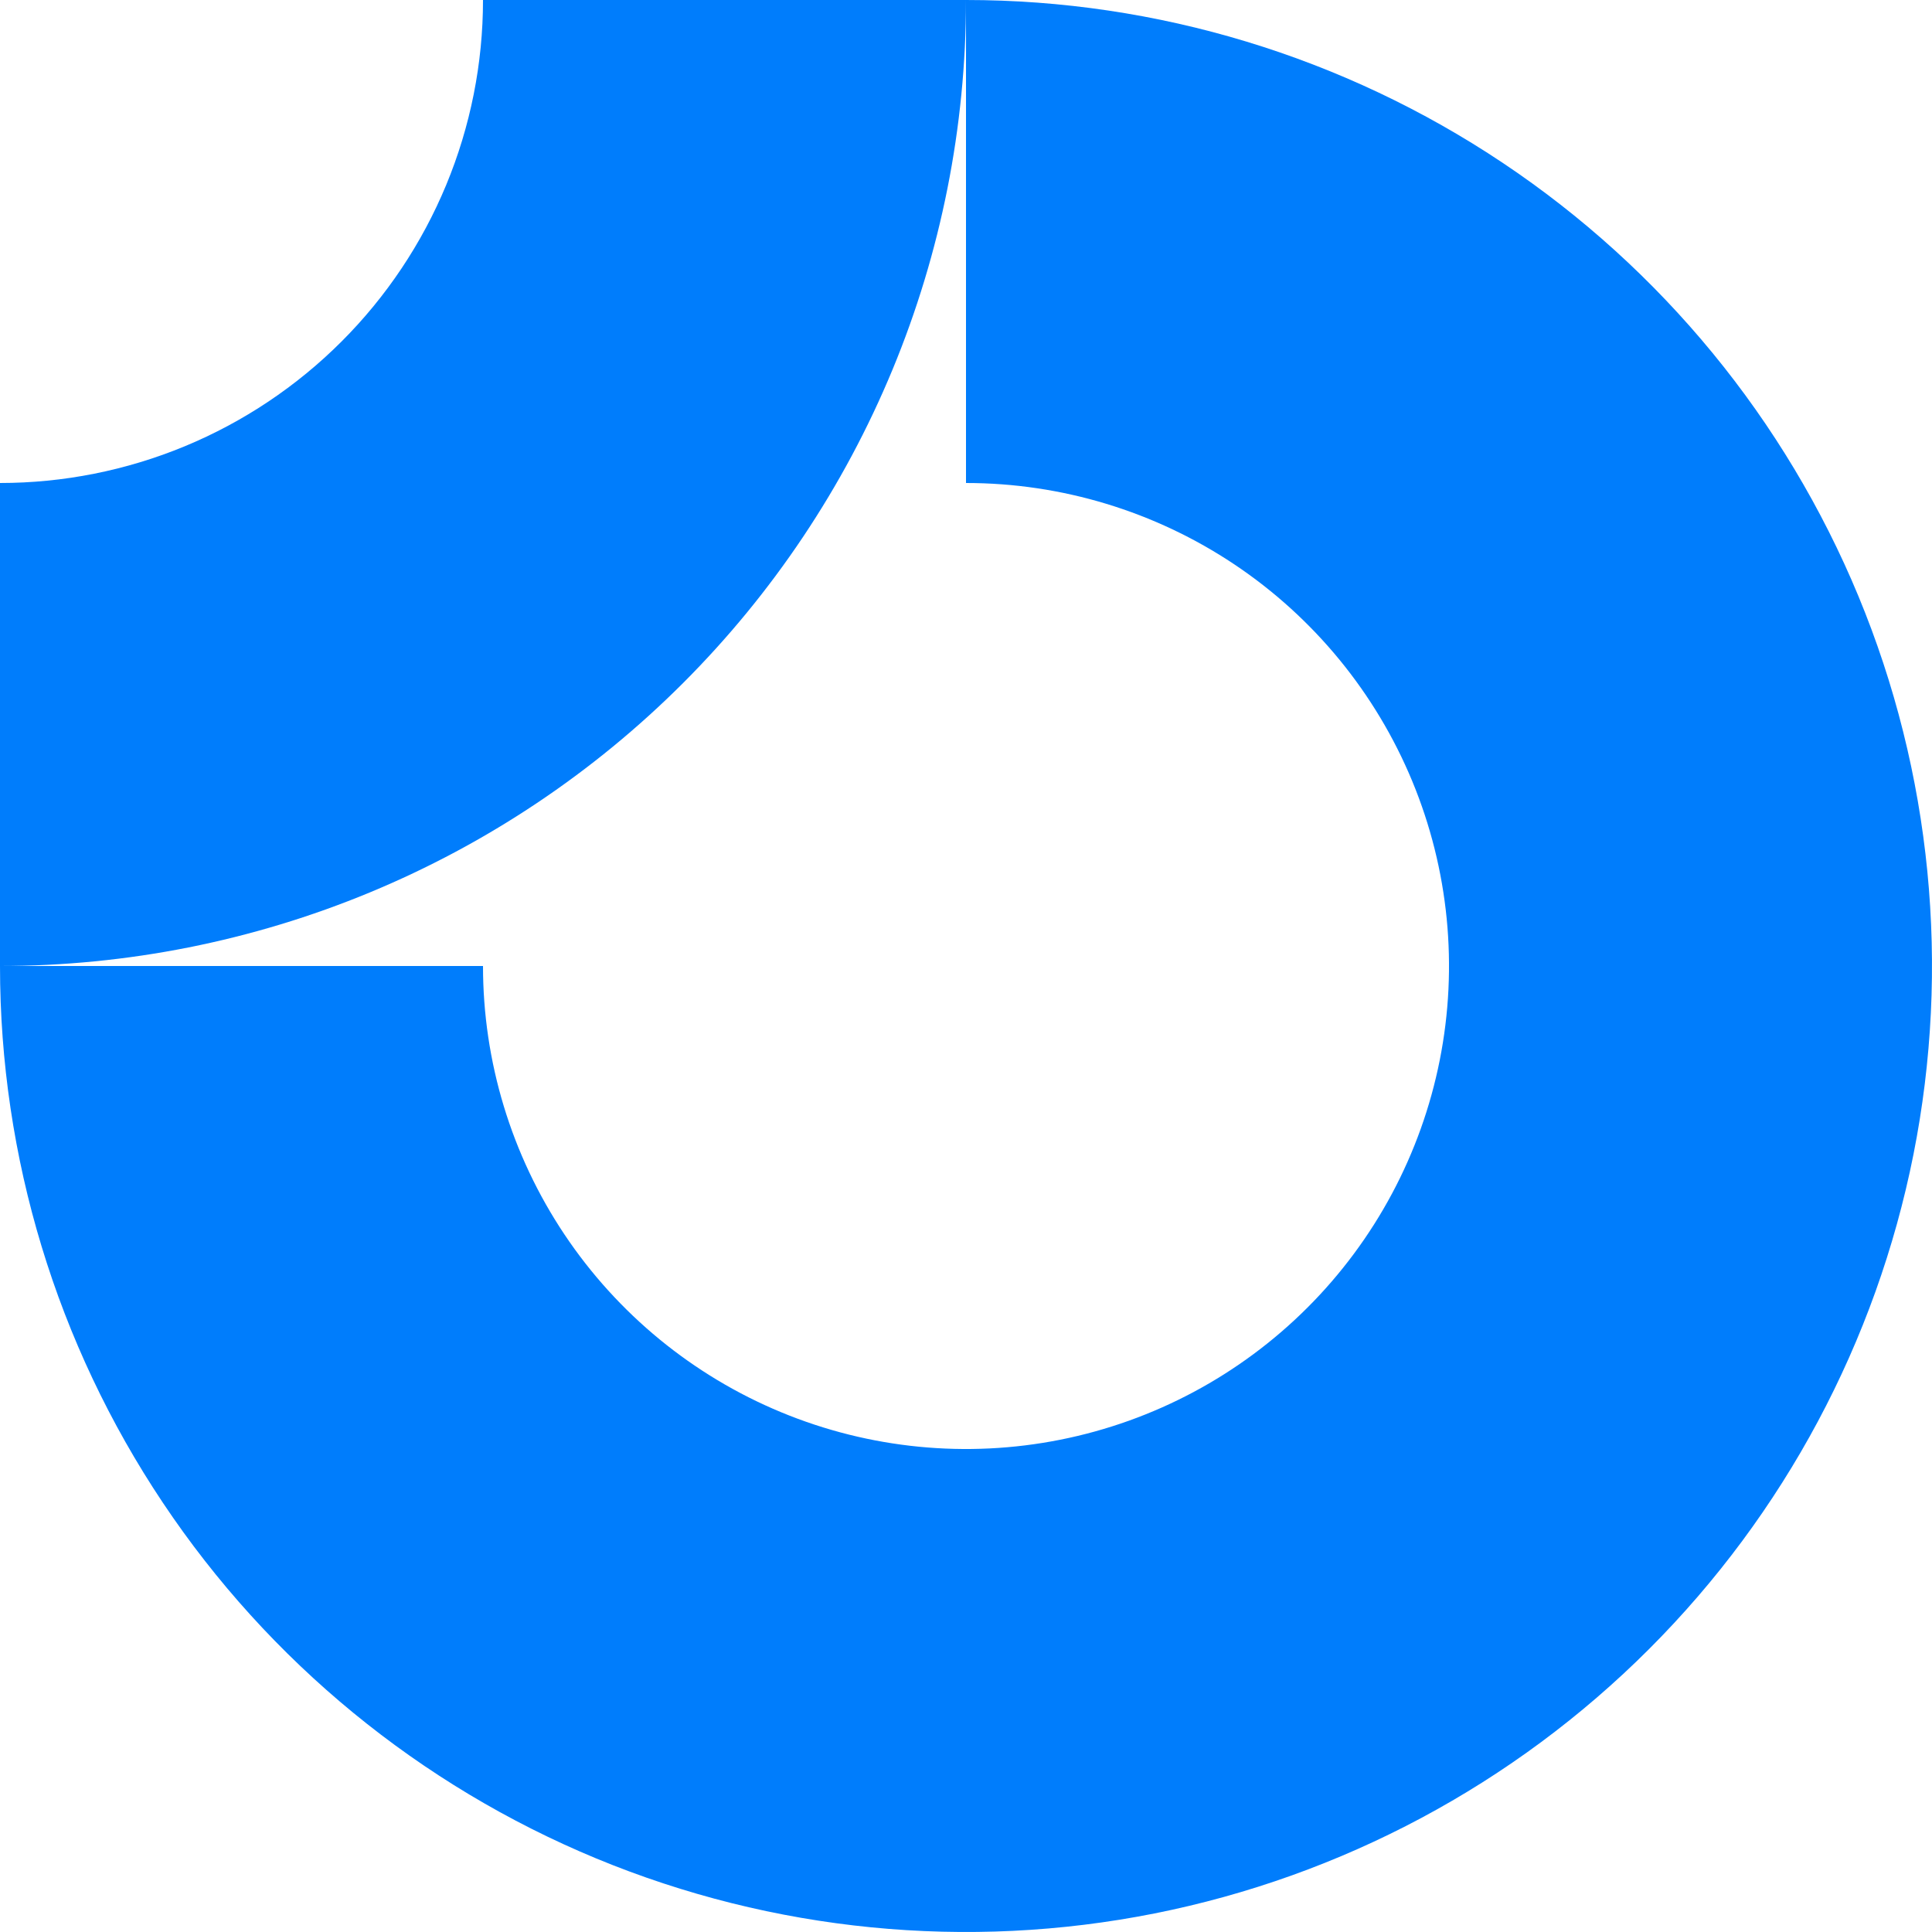
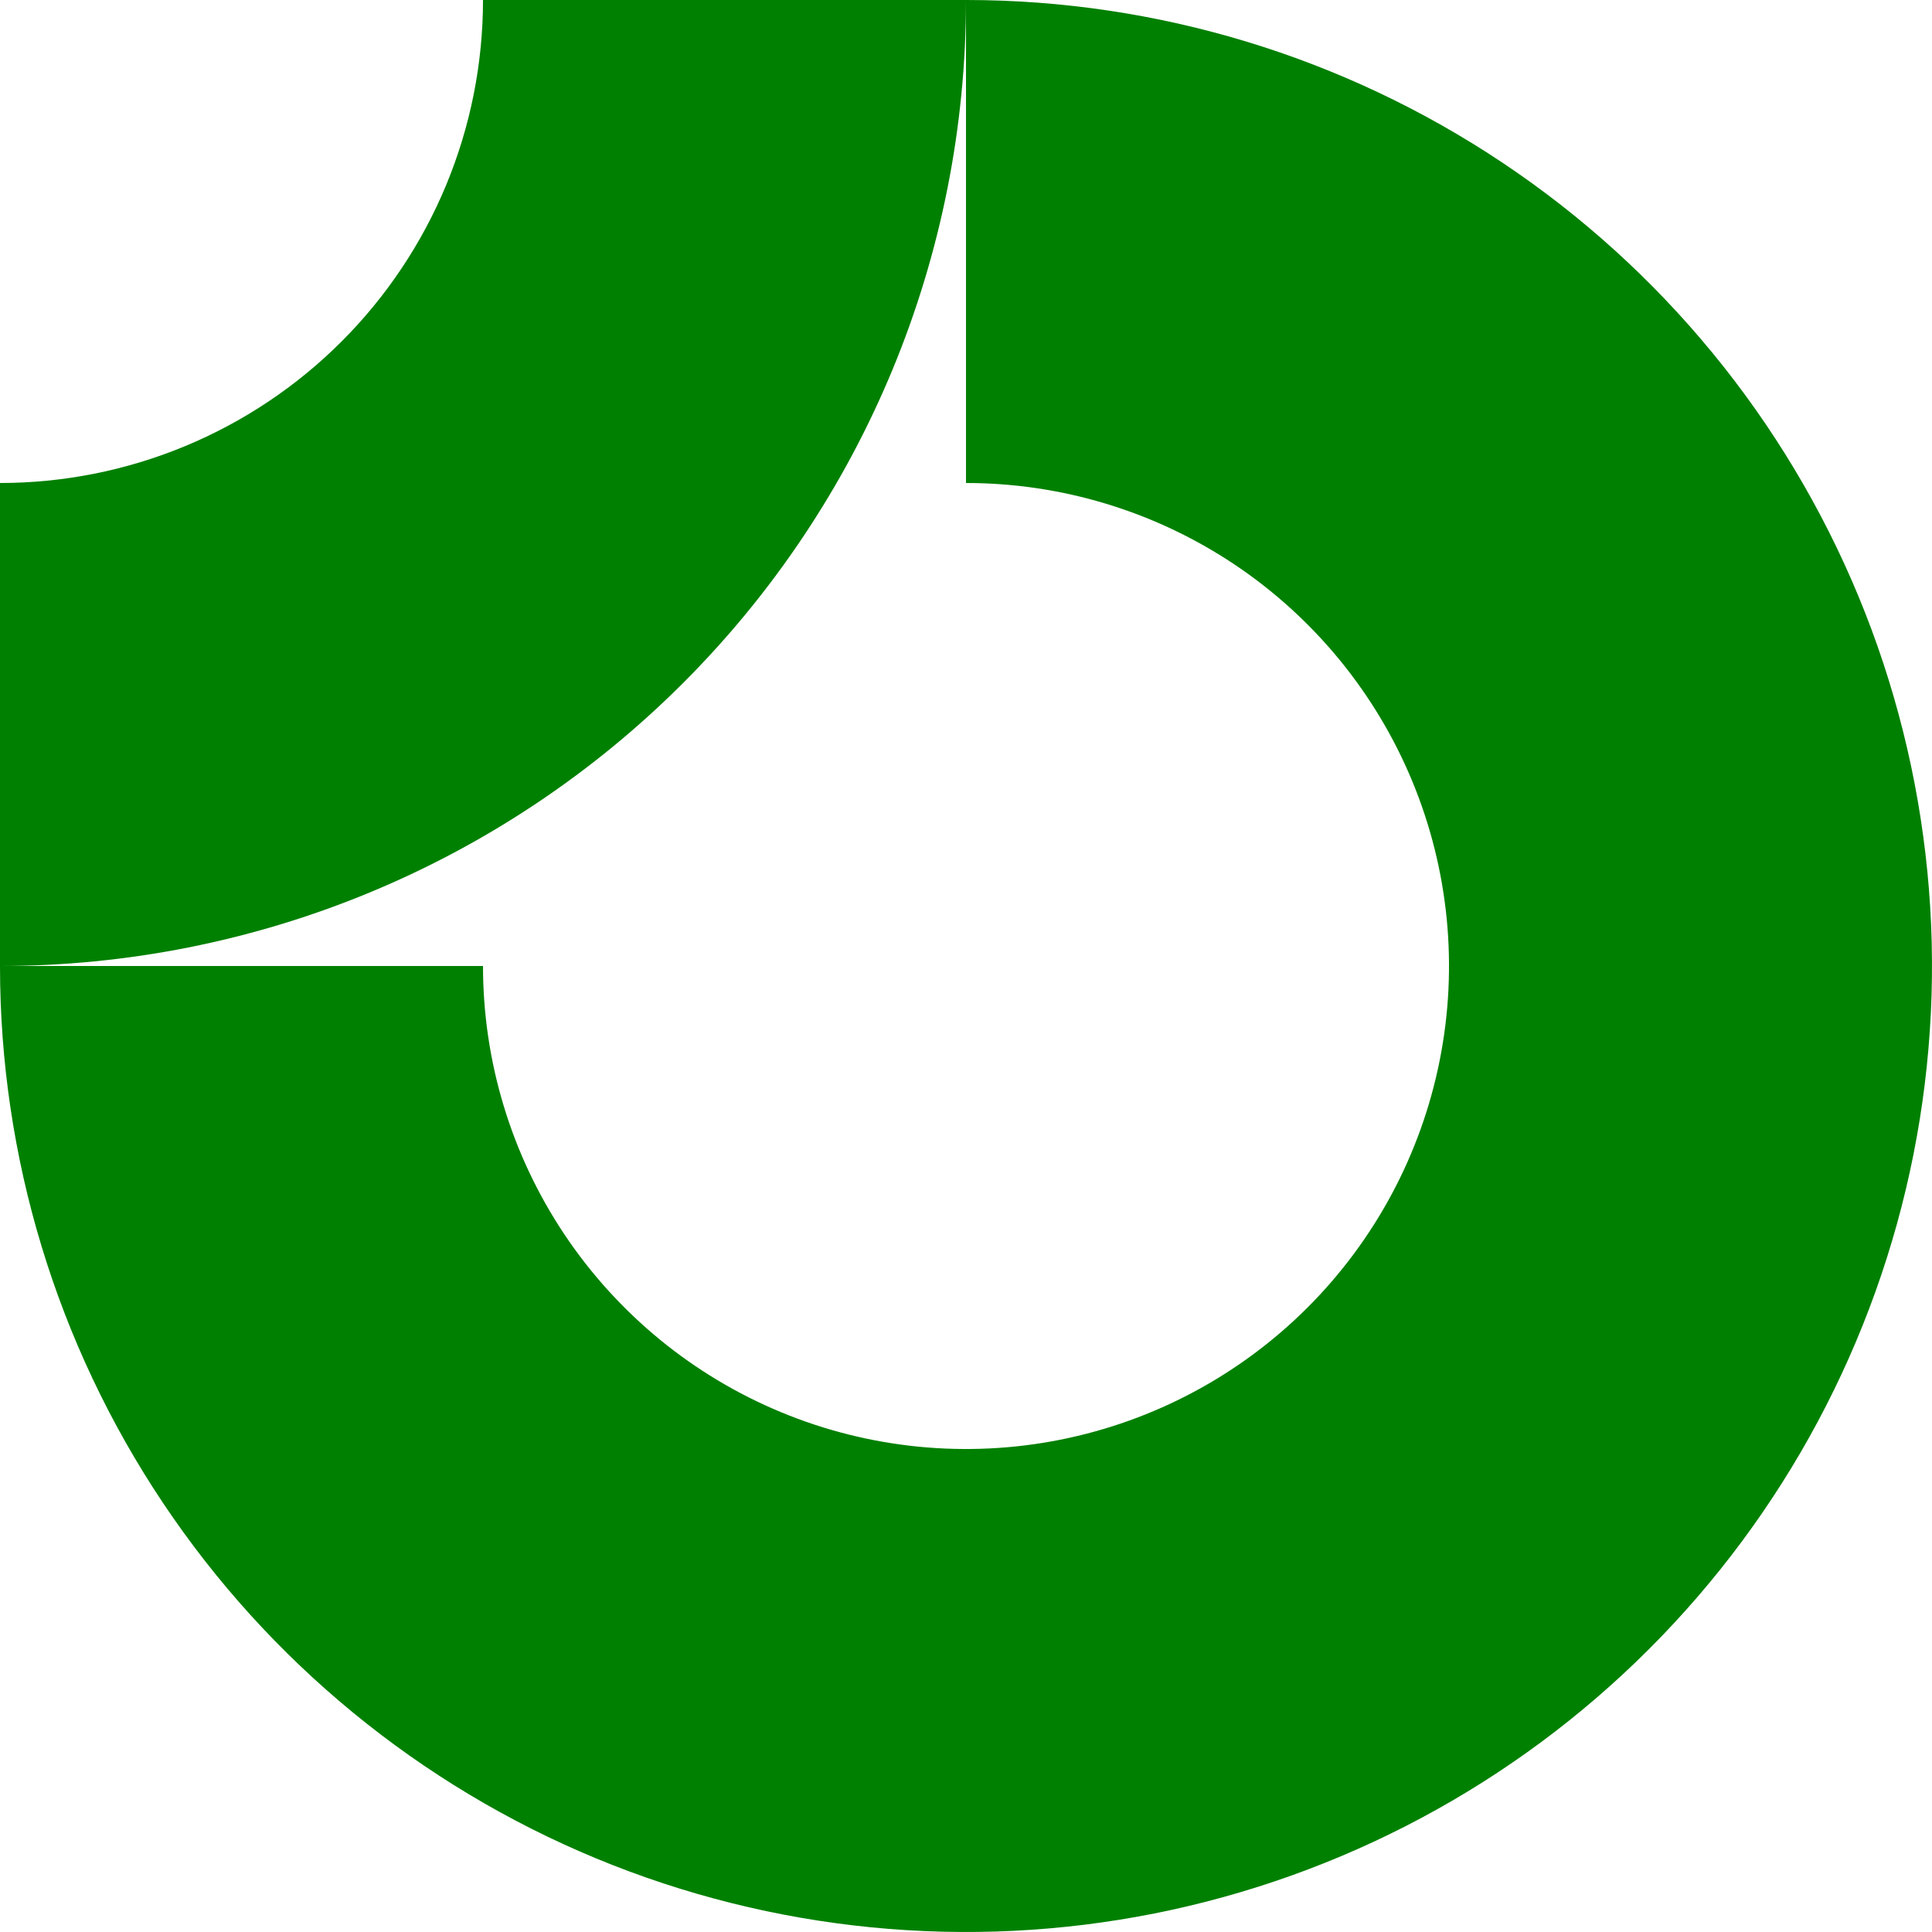
<svg xmlns="http://www.w3.org/2000/svg" id="logo-86" width="40" height="40" viewBox="0 0 40 40" fill="none">
-   <path class="ccustom" fill-rule="evenodd" clip-rule="evenodd" d="M25.556 11.685C23.911 10.586 21.978 10 20 10V0C23.956 0 27.822 1.173 31.111 3.371C34.4 5.568 36.964 8.692 38.478 12.346C39.991 16.001 40.387 20.022 39.616 23.902C38.844 27.781 36.939 31.345 34.142 34.142C31.345 36.939 27.781 38.844 23.902 39.616C20.022 40.387 16.001 39.991 12.346 38.478C8.692 36.964 5.568 34.4 3.371 31.111C1.173 27.822 0 23.956 0 20H10C10 21.978 10.586 23.911 11.685 25.556C12.784 27.2 14.346 28.482 16.173 29.239C18 29.996 20.011 30.194 21.951 29.808C23.891 29.422 25.672 28.47 27.071 27.071C28.47 25.672 29.422 23.891 29.808 21.951C30.194 20.011 29.996 18 29.239 16.173C28.482 14.346 27.2 12.784 25.556 11.685Z" fill="#007DFC" />
-   <path class="ccustom" fill-rule="evenodd" clip-rule="evenodd" d="M10 5.16562e-07C10 1.313 9.741 2.614 9.239 3.827C8.736 5.04 8 6.142 7.071 7.071C6.142 8 5.04 8.736 3.827 9.239C2.614 9.741 1.313 10 5.4439e-06 10L5.00679e-06 20C2.626 20 5.227 19.483 7.654 18.478C10.08 17.473 12.285 15.999 14.142 14.142C15.999 12.285 17.473 10.08 18.478 7.654C19.483 5.227 20 2.626 20 -3.81469e-06L10 5.16562e-07Z" fill="#007DFC" />
+   <path class="ccustom" fill-rule="evenodd" clip-rule="evenodd" d="M25.556 11.685C23.911 10.586 21.978 10 20 10V0C23.956 0 27.822 1.173 31.111 3.371C34.4 5.568 36.964 8.692 38.478 12.346C39.991 16.001 40.387 20.022 39.616 23.902C38.844 27.781 36.939 31.345 34.142 34.142C31.345 36.939 27.781 38.844 23.902 39.616C20.022 40.387 16.001 39.991 12.346 38.478C8.692 36.964 5.568 34.4 3.371 31.111C1.173 27.822 0 23.956 0 20H10C10 21.978 10.586 23.911 11.685 25.556C12.784 27.2 14.346 28.482 16.173 29.239C18 29.996 20.011 30.194 21.951 29.808C23.891 29.422 25.672 28.47 27.071 27.071C28.47 25.672 29.422 23.891 29.808 21.951C30.194 20.011 29.996 18 29.239 16.173C28.482 14.346 27.2 12.784 25.556 11.685Z" fill="green" />
+   <path class="ccustom" fill-rule="evenodd" clip-rule="evenodd" d="M10 5.16562e-07C10 1.313 9.741 2.614 9.239 3.827C8.736 5.04 8 6.142 7.071 7.071C6.142 8 5.04 8.736 3.827 9.239C2.614 9.741 1.313 10 5.4439e-06 10L5.00679e-06 20C2.626 20 5.227 19.483 7.654 18.478C10.08 17.473 12.285 15.999 14.142 14.142C15.999 12.285 17.473 10.08 18.478 7.654C19.483 5.227 20 2.626 20 -3.81469e-06L10 5.16562e-07Z" fill="green" />
</svg>
